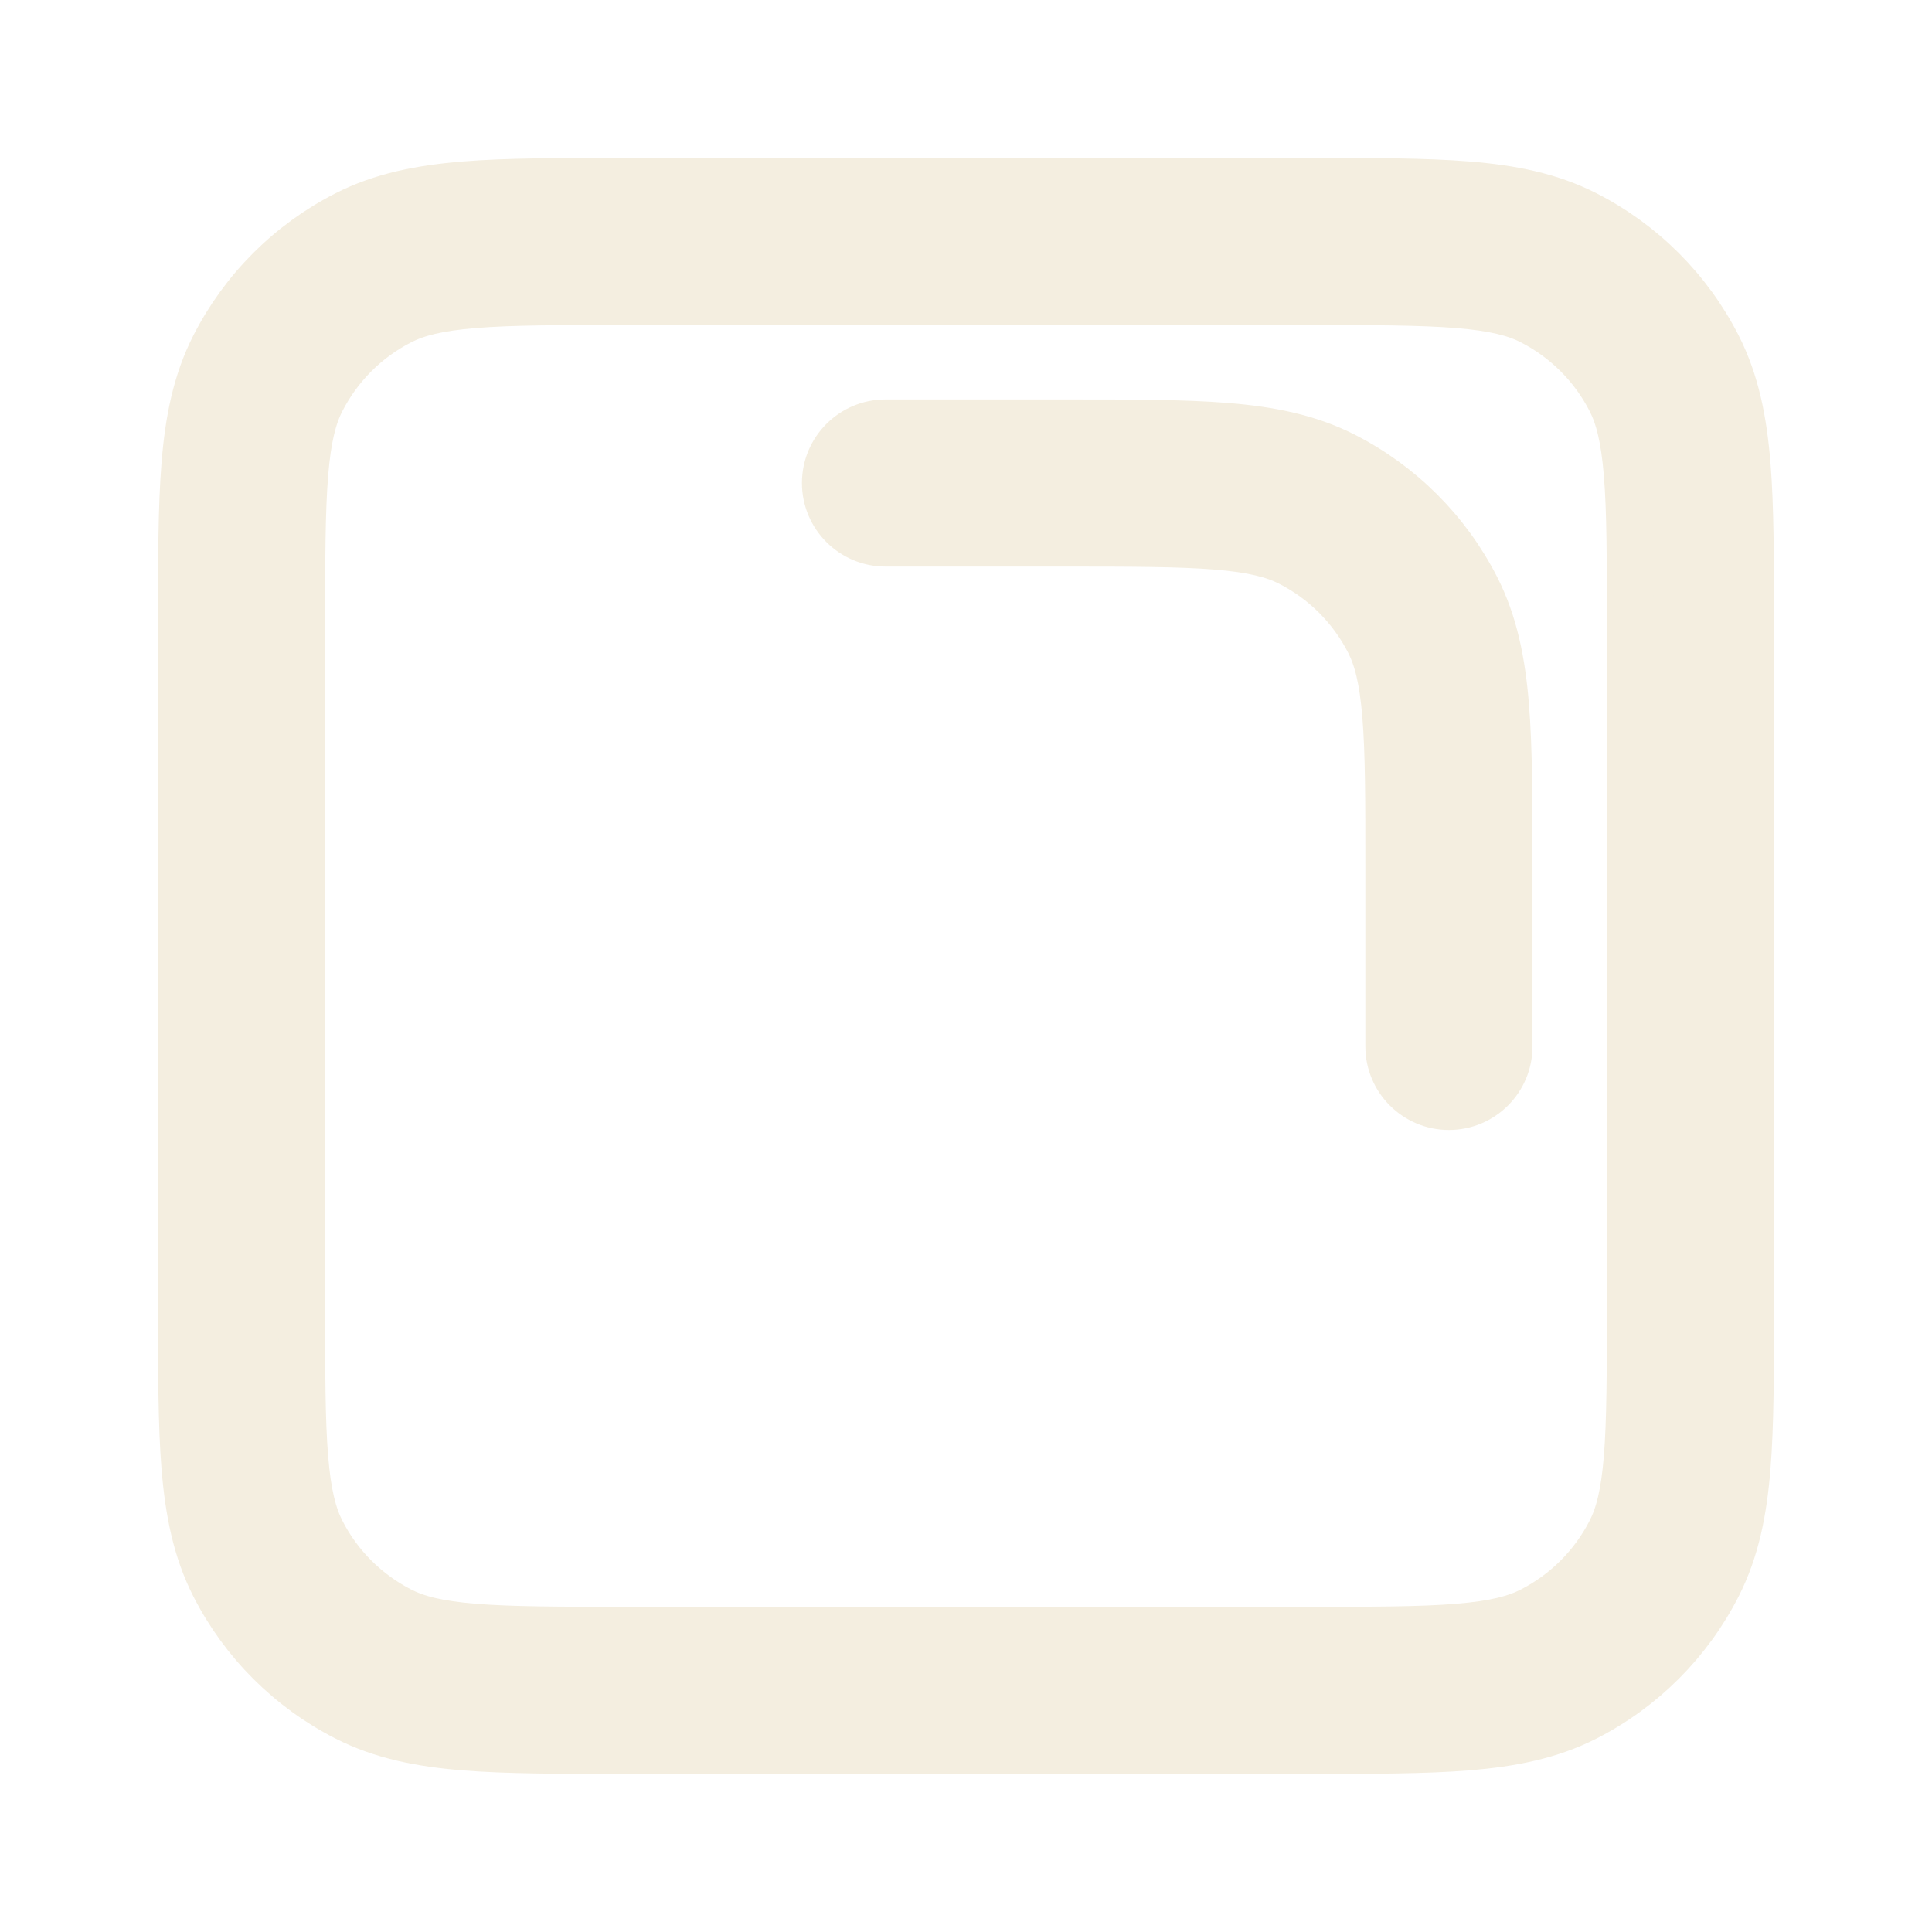
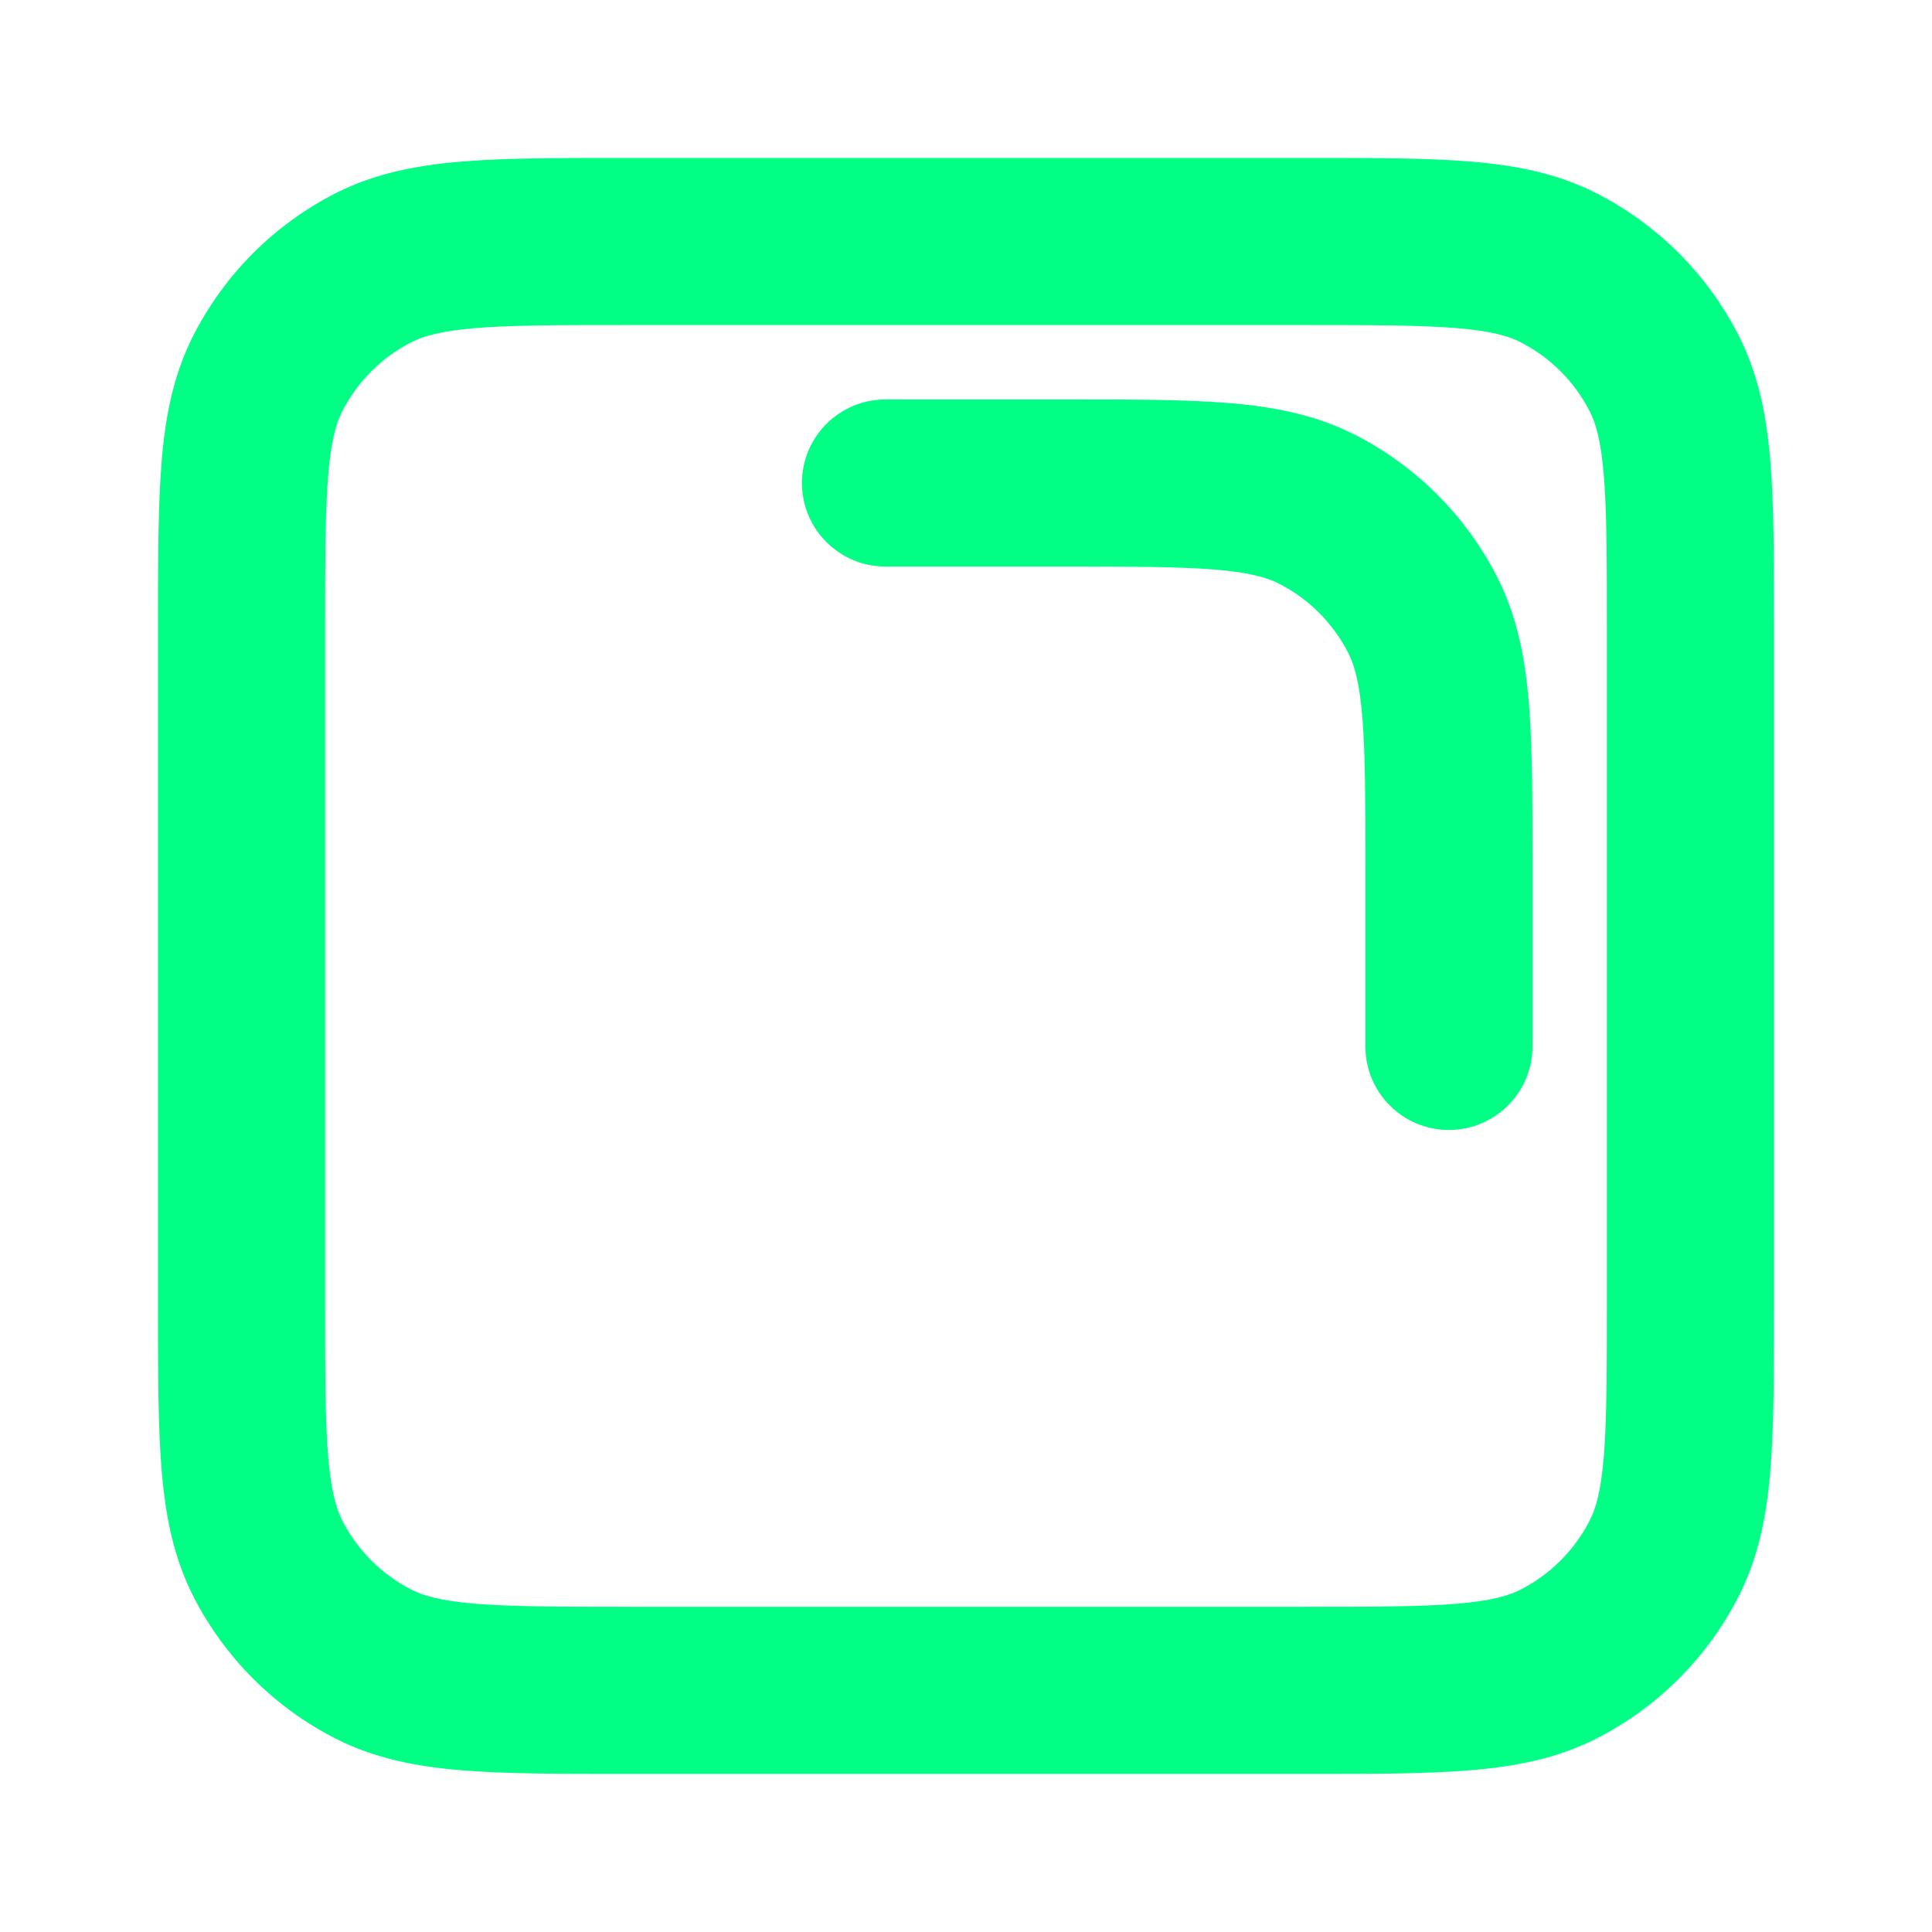
- <svg xmlns="http://www.w3.org/2000/svg" width="800px" height="800px" viewBox="0 0 24 24" fill="none" stroke="#F4EEE0" stroke-width="0.576">
+ <svg xmlns="http://www.w3.org/2000/svg" width="800px" height="800px" viewBox="0 0 24 24" fill="none" stroke="#00ff84" stroke-width="0.576">
  <g id="SVGRepo_bgCarrier" stroke-width="0" />
  <g id="SVGRepo_tracerCarrier" stroke-linecap="round" stroke-linejoin="round" />
  <g id="SVGRepo_iconCarrier">
-     <path clip-rule="evenodd" d="m7.8 2.25h-.032-0c-.813-0-1.468-0-1.999.043-.547.045-1.027.139-1.471.365-.706.36-1.279.933-1.639 1.639-.226.444-.321.924-.365 1.471-.043.531-.043 1.187-.043 1.999v0.0.032 8.4.032c-0.0.813-0 1.468.043 1.999.045.547.139 1.027.365 1.471.36.706.933 1.279 1.639 1.639.444.226.924.321 1.471.365.531.043 1.187.043 1.999.043h.032 8.4.032c.813 0 1.468 0 1.999-.043.547-.045 1.027-.139 1.471-.365.706-.36 1.279-.933 1.639-1.639.226-.444.321-.924.365-1.471.043-.531.043-1.187.043-1.999v-.032-8.4-.032c0-.813 0-1.468-.043-1.999-.045-.547-.139-1.027-.365-1.471-.36-.706-.933-1.279-1.639-1.639-.444-.226-.924-.321-1.471-.365-.531-.043-1.187-.043-1.999-.043h-.032zm-2.821 1.745c.198-.101.458-.17.912-.207.463-.038 1.057-.038 1.909-.038h8.4c.853 0 1.447.001 1.909.038.454.037.715.106.912.207.423.216.767.56.983.983.101.198.17.458.207.912.038.463.038 1.057.038 1.909v8.4c0 .853-.001 1.447-.038 1.909-.037.454-.106.715-.207.912-.216.423-.56.767-.983.983-.198.101-.458.17-.912.207-.463.038-1.057.038-1.909.038h-8.4c-.852 0-1.447-.001-1.909-.038-.454-.037-.715-.106-.912-.207-.423-.216-.768-.56-.983-.983-.101-.198-.17-.458-.207-.912-.038-.463-.038-1.057-.038-1.909v-8.4c0-.852.001-1.447.038-1.909.037-.454.106-.715.207-.912.216-.423.56-.768.983-.983zm8.221 2.755c.853 0 1.447.001 1.909.038.454.037.715.106.912.207.423.216.767.56.983.983.101.198.17.458.207.912.038.463.038 1.057.038 1.909v2.2c0 .414.336.75.75.75s.75-.336.75-.75v-2.2-.032c0-.813 0-1.468-.043-1.999-.045-.547-.139-1.027-.365-1.471-.36-.706-.933-1.279-1.639-1.639-.444-.226-.924-.321-1.471-.365-.531-.043-1.187-.043-1.999-.043h-.032-2.2c-.414 0-.75.336-.75.75s.336.75.75.75z" fill="#F4EEE0" fill-rule="evenodd" />
+     <path clip-rule="evenodd" d="m7.8 2.25h-.032-0c-.813-0-1.468-0-1.999.043-.547.045-1.027.139-1.471.365-.706.36-1.279.933-1.639 1.639-.226.444-.321.924-.365 1.471-.043.531-.043 1.187-.043 1.999v0.0.032 8.4.032c-0.0.813-0 1.468.043 1.999.045.547.139 1.027.365 1.471.36.706.933 1.279 1.639 1.639.444.226.924.321 1.471.365.531.043 1.187.043 1.999.043h.032 8.4.032c.813 0 1.468 0 1.999-.043.547-.045 1.027-.139 1.471-.365.706-.36 1.279-.933 1.639-1.639.226-.444.321-.924.365-1.471.043-.531.043-1.187.043-1.999v-.032-8.4-.032c0-.813 0-1.468-.043-1.999-.045-.547-.139-1.027-.365-1.471-.36-.706-.933-1.279-1.639-1.639-.444-.226-.924-.321-1.471-.365-.531-.043-1.187-.043-1.999-.043h-.032zm-2.821 1.745c.198-.101.458-.17.912-.207.463-.038 1.057-.038 1.909-.038h8.4c.853 0 1.447.001 1.909.038.454.037.715.106.912.207.423.216.767.56.983.983.101.198.17.458.207.912.038.463.038 1.057.038 1.909v8.4c0 .853-.001 1.447-.038 1.909-.037.454-.106.715-.207.912-.216.423-.56.767-.983.983-.198.101-.458.17-.912.207-.463.038-1.057.038-1.909.038h-8.4c-.852 0-1.447-.001-1.909-.038-.454-.037-.715-.106-.912-.207-.423-.216-.768-.56-.983-.983-.101-.198-.17-.458-.207-.912-.038-.463-.038-1.057-.038-1.909v-8.4c0-.852.001-1.447.038-1.909.037-.454.106-.715.207-.912.216-.423.56-.768.983-.983zm8.221 2.755c.853 0 1.447.001 1.909.038.454.037.715.106.912.207.423.216.767.56.983.983.101.198.17.458.207.912.038.463.038 1.057.038 1.909v2.2c0 .414.336.75.75.75s.75-.336.75-.75v-2.2-.032c0-.813 0-1.468-.043-1.999-.045-.547-.139-1.027-.365-1.471-.36-.706-.933-1.279-1.639-1.639-.444-.226-.924-.321-1.471-.365-.531-.043-1.187-.043-1.999-.043h-.032-2.2c-.414 0-.75.336-.75.75s.336.75.75.75z" fill="#00ff84" fill-rule="evenodd" />
  </g>
</svg>
